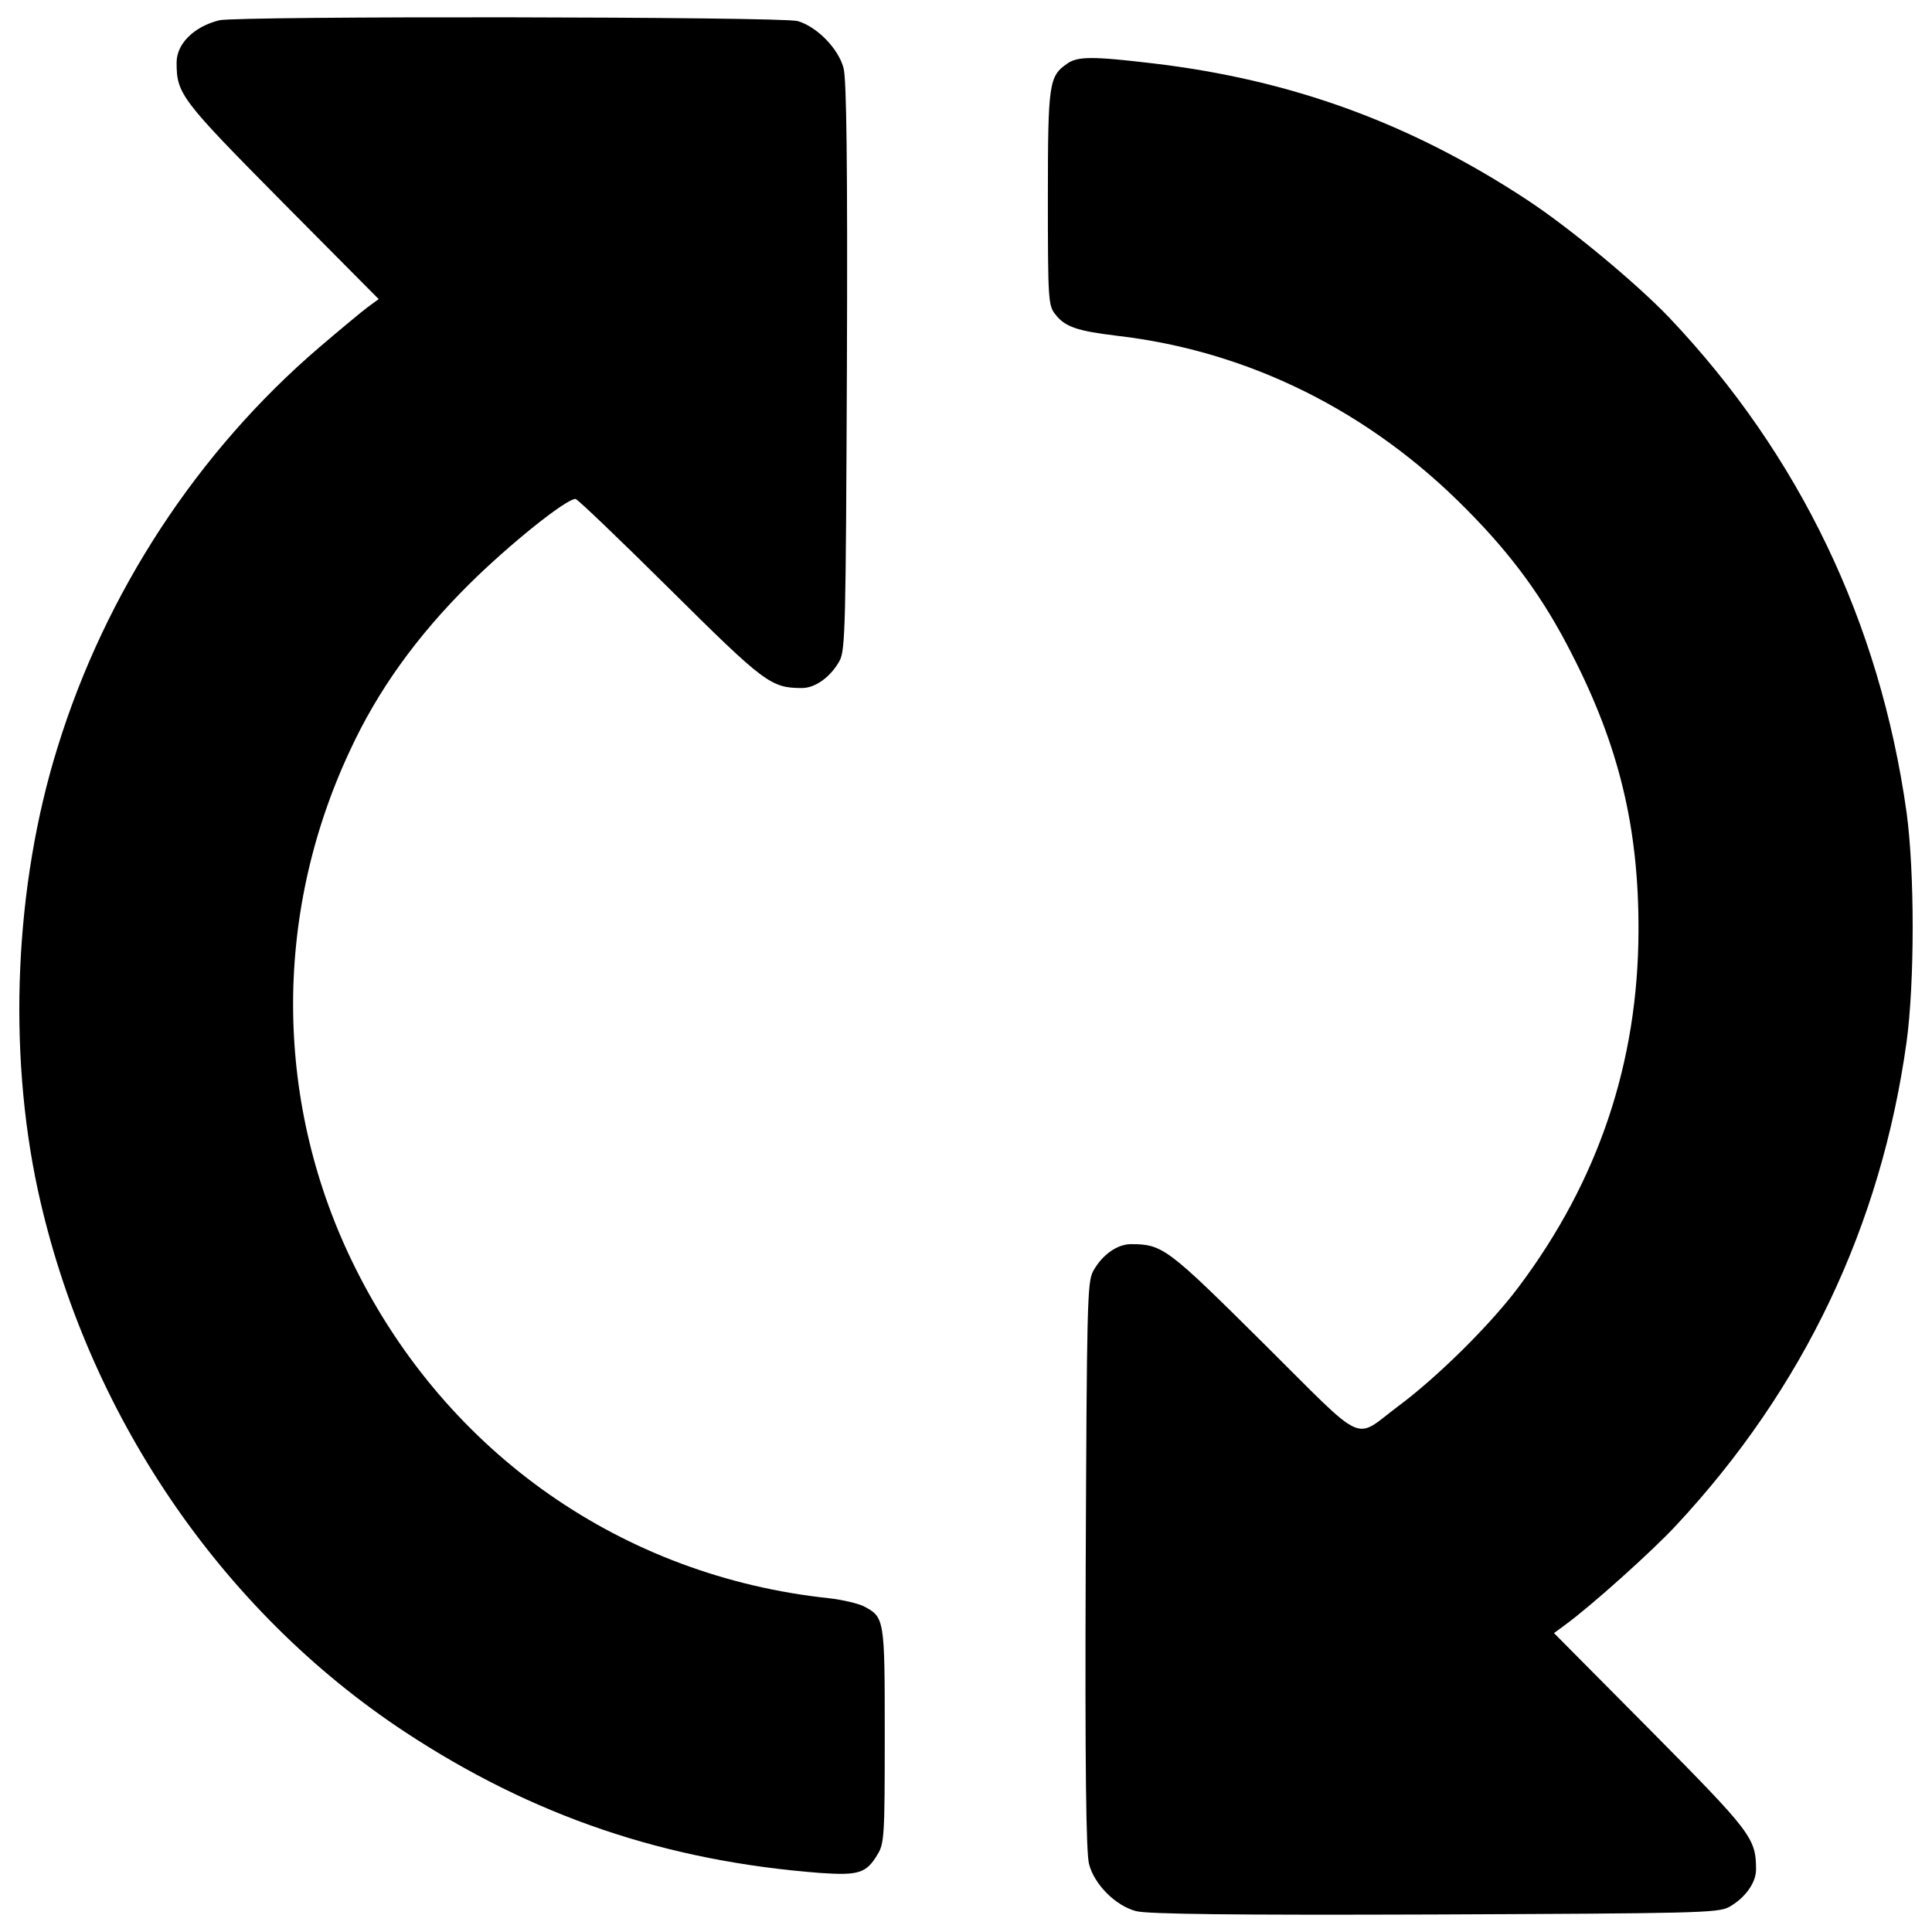
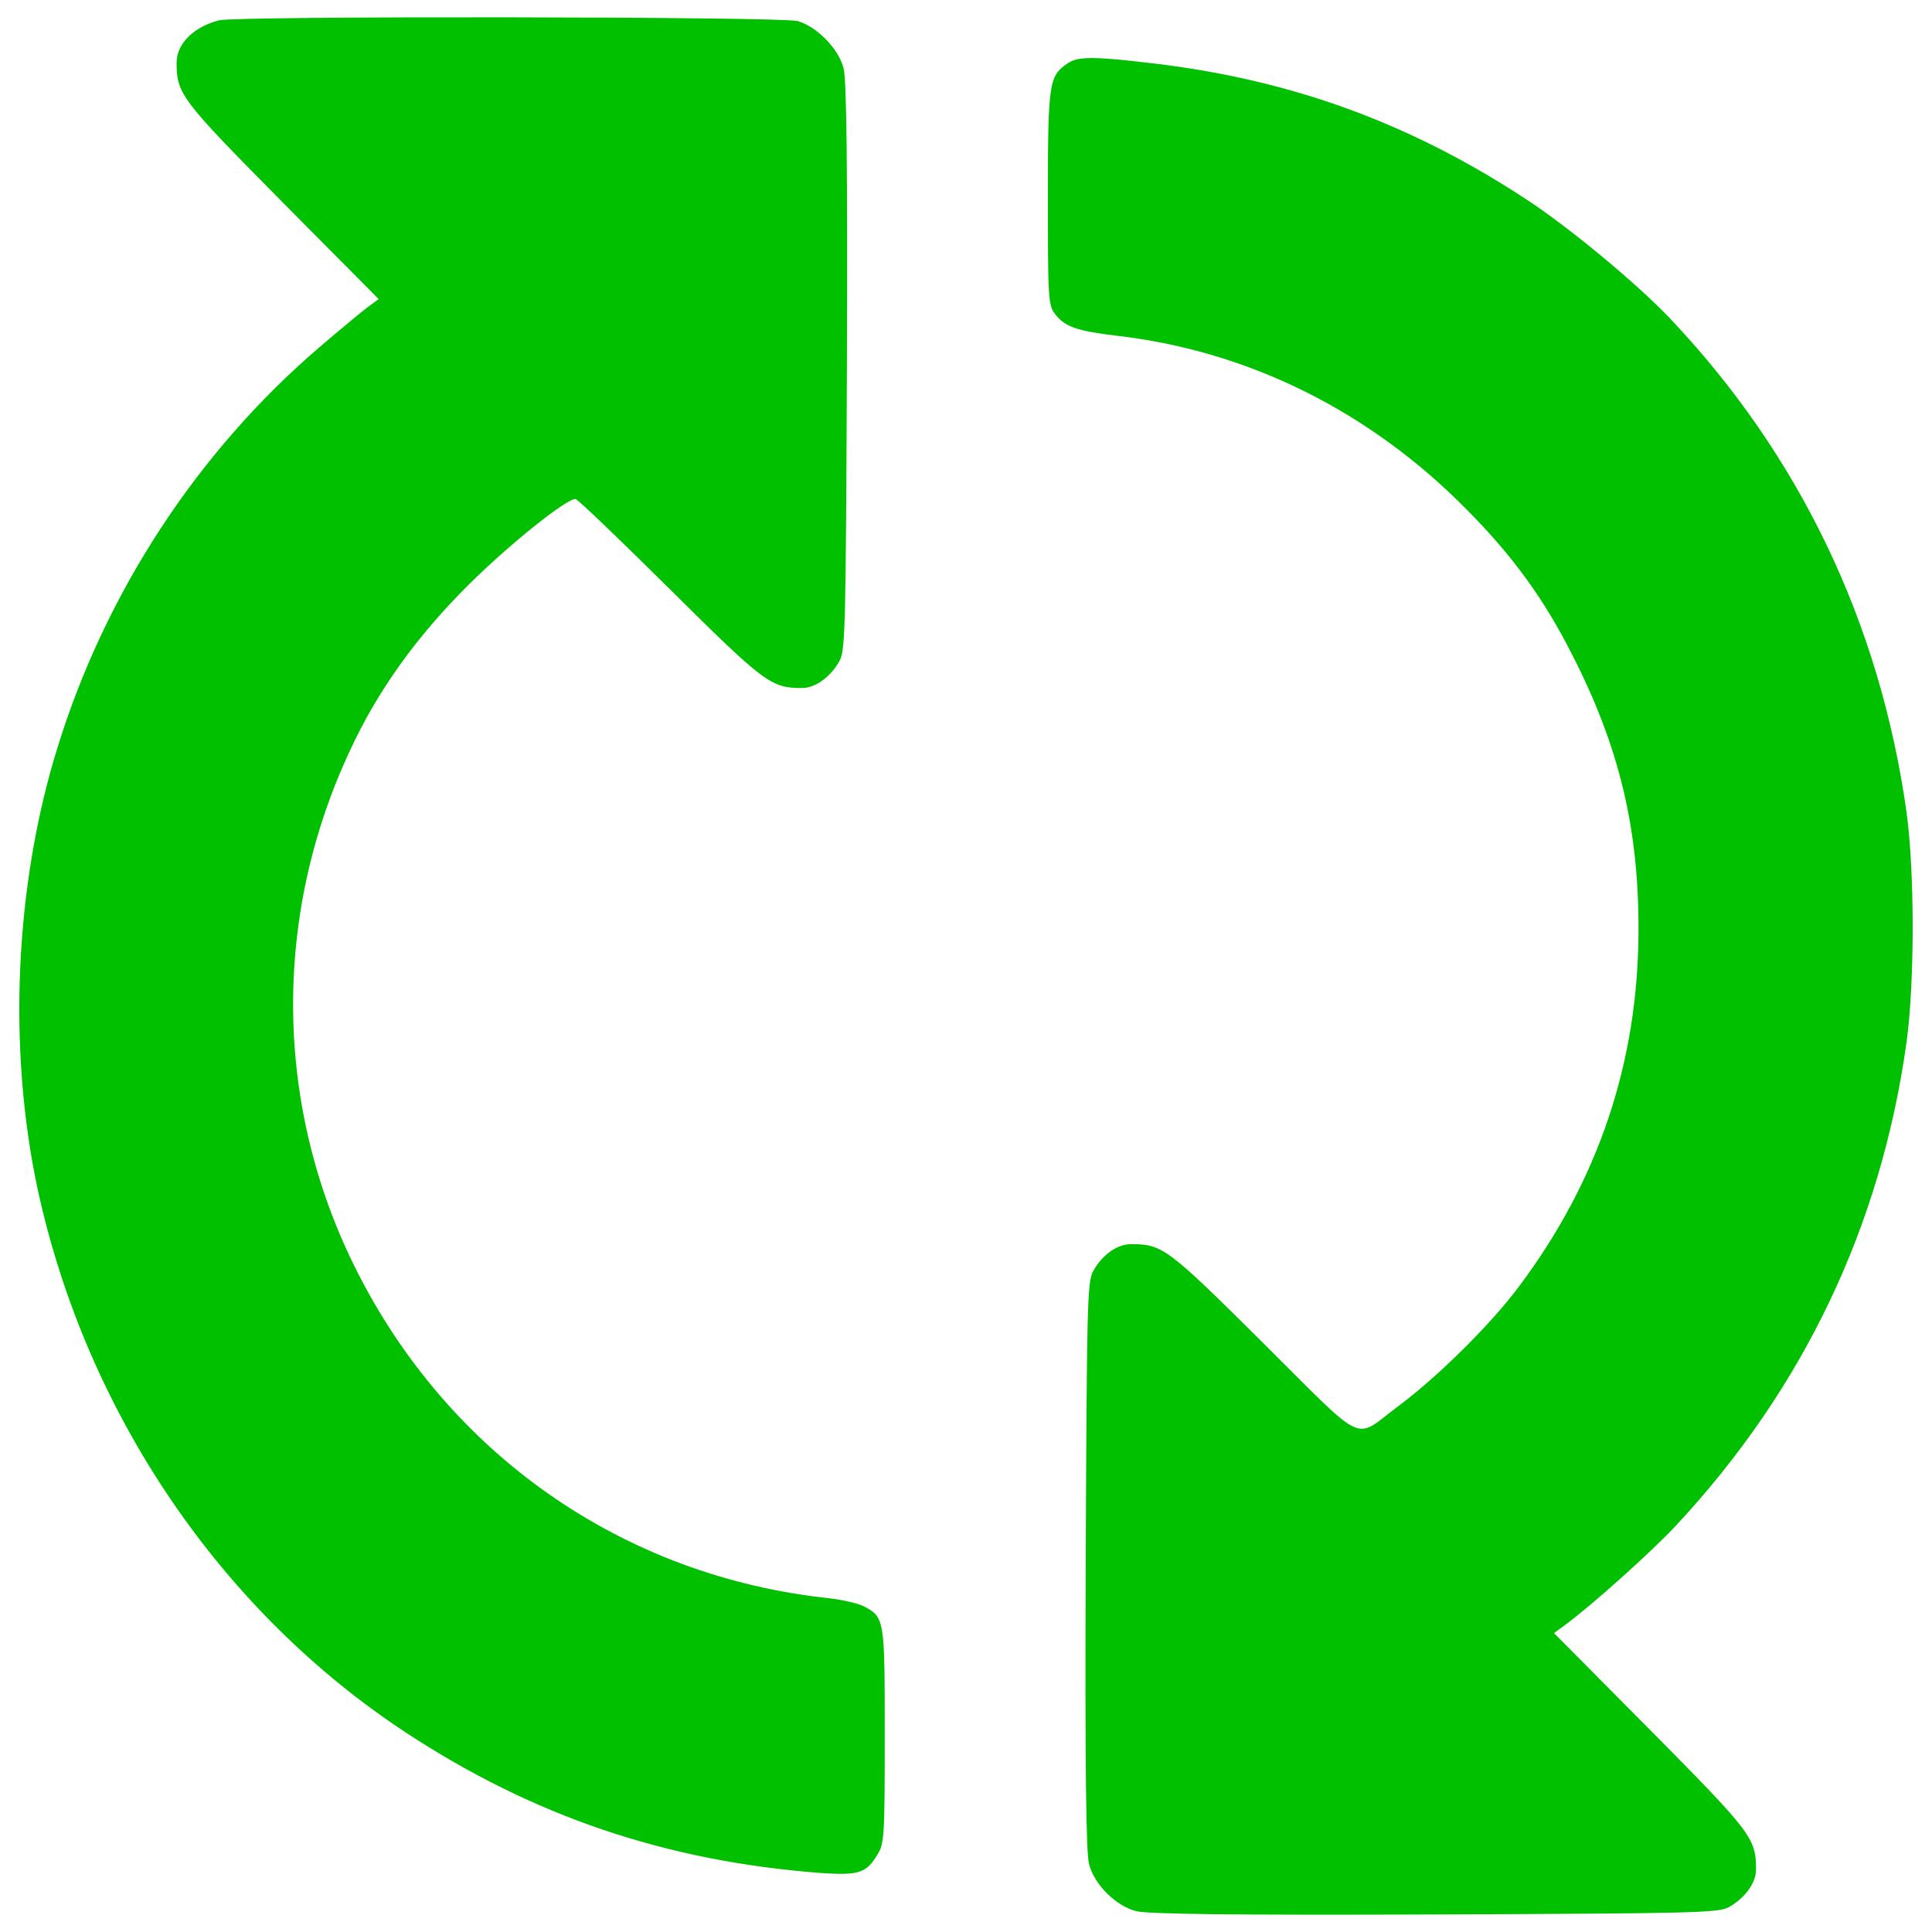
<svg xmlns="http://www.w3.org/2000/svg" version="1.1" x="0px" y="0px" viewBox="0 0 1000 1000" enable-background="new 0 0 1000 1000" xml:space="preserve">
  <g>
    <g transform="translate(0,512) scale(0.1,-0.1)">
-       <path d="M1134.8,5015c-130.5-32.6-220.7-120.9-220.7-218.8c0-163.1,23-191.9,545-719.6l500.9-504.7l-57.6-42.2c-30.7-23-143.9-117.1-249.5-207.3C1023.5,2783.2,545.6,2053.9,298,1251.8C75.4,537.9,39-314.1,196.3-1041.5c251.4-1151.4,944.2-2172.4,1897.9-2801.8c664-437.5,1351-669.7,2151.3-731.1c197.7-13.4,238-1.9,295.5,94c36.5,57.6,38.4,99.8,38.4,617.9c0,606.4,0,612.2-111.3,669.7c-28.8,13.4-107.5,32.6-176.6,40.3c-1067,113.2-1972.8,746.5-2452.5,1709.9c-418.4,838.6-429.9,1817.3-28.8,2675.1c143.9,312.8,347.3,594.9,617.9,863.6c207.3,205.3,500.9,441.4,550.8,441.4c9.6,0,228.4-209.2,487.4-466.3c491.3-487.4,523.9-512.4,685.1-512.4c69.1,0,147.8,57.6,193.8,140.1c30.7,55.7,32.6,180.4,38.4,1525.6c3.8,1040.1-1.9,1487.3-17.3,1542.9c-26.9,101.7-138.2,214.9-238,243.7C4042.1,5034.2,1232.6,5038.1,1134.8,5015z" />
-       <path d="M5523.6,4790.5c-94-65.2-99.8-99.8-99.8-694.7c0-522,1.9-558.4,38.4-602.6c49.9-65.2,113.2-86.4,320.5-111.3c679.3-78.7,1306.9-389.6,1809.6-900c238-239.9,399.2-462.5,543.1-746.5c245.6-477.9,347.3-903.9,345.4-1433.5C8479-381.3,8271.7-993.5,7861-1540.4c-145.8-195.8-424.1-470.2-623.7-617.9c-236-176.5-155.4-213-696.6,324.3c-497,493.2-522,514.3-687,514.3c-71,0-149.7-55.6-195.7-140.1c-30.7-55.6-32.6-180.4-38.4-1525.6c-3.9-1040.1,1.9-1487.3,17.3-1542.9c26.9-105.5,138.2-216.8,243.7-243.7c57.6-15.4,499-21.1,1542.9-17.3c1345.2,5.7,1470,7.7,1525.6,38.4c82.5,46.1,140.1,124.7,140.1,193.8c0,163.1-23,191.9-545,719.6l-500.9,504.7l57.6,42.2c134.3,97.9,451,381.9,573.8,514.3c660.2,708.1,1061.3,1550.6,1193.6,2502.4c42.2,309,42.2,880.8,0,1189.8c-138.2,982.6-554.6,1850-1228.2,2560c-168.8,176.6-510.4,460.6-731.1,606.4c-608.3,401.1-1226.3,625.6-1944,710C5656,4828.9,5577.3,4828.9,5523.6,4790.5z" />
+       <path fill="#00c000" d="M1134.8,5015c-130.5-32.6-220.7-120.9-220.7-218.8c0-163.1,23-191.9,545-719.6l500.9-504.7l-57.6-42.2c-30.7-23-143.9-117.1-249.5-207.3C1023.5,2783.2,545.6,2053.9,298,1251.8C75.4,537.9,39-314.1,196.3-1041.5c251.4-1151.4,944.2-2172.4,1897.9-2801.8c664-437.5,1351-669.7,2151.3-731.1c197.7-13.4,238-1.9,295.5,94c36.5,57.6,38.4,99.8,38.4,617.9c0,606.4,0,612.2-111.3,669.7c-28.8,13.4-107.5,32.6-176.6,40.3c-1067,113.2-1972.8,746.5-2452.5,1709.9c-418.4,838.6-429.9,1817.3-28.8,2675.1c143.9,312.8,347.3,594.9,617.9,863.6c207.3,205.3,500.9,441.4,550.8,441.4c9.6,0,228.4-209.2,487.4-466.3c491.3-487.4,523.9-512.4,685.1-512.4c69.1,0,147.8,57.6,193.8,140.1c30.7,55.7,32.6,180.4,38.4,1525.6c3.8,1040.1-1.9,1487.3-17.3,1542.9c-26.9,101.7-138.2,214.9-238,243.7C4042.1,5034.2,1232.6,5038.1,1134.8,5015z" />
+       <path fill="#00c000" d="M5523.6,4790.5c-94-65.2-99.8-99.8-99.8-694.7c0-522,1.9-558.4,38.4-602.6c49.9-65.2,113.2-86.4,320.5-111.3c679.3-78.7,1306.9-389.6,1809.6-900c238-239.9,399.2-462.5,543.1-746.5c245.6-477.9,347.3-903.9,345.4-1433.5C8479-381.3,8271.7-993.5,7861-1540.4c-145.8-195.8-424.1-470.2-623.7-617.9c-236-176.5-155.4-213-696.6,324.3c-497,493.2-522,514.3-687,514.3c-71,0-149.7-55.6-195.7-140.1c-30.7-55.6-32.6-180.4-38.4-1525.6c-3.9-1040.1,1.9-1487.3,17.3-1542.9c26.9-105.5,138.2-216.8,243.7-243.7c57.6-15.4,499-21.1,1542.9-17.3c1345.2,5.7,1470,7.7,1525.6,38.4c82.5,46.1,140.1,124.7,140.1,193.8c0,163.1-23,191.9-545,719.6l-500.9,504.7l57.6,42.2c134.3,97.9,451,381.9,573.8,514.3c660.2,708.1,1061.3,1550.6,1193.6,2502.4c42.2,309,42.2,880.8,0,1189.8c-138.2,982.6-554.6,1850-1228.2,2560c-168.8,176.6-510.4,460.6-731.1,606.4c-608.3,401.1-1226.3,625.6-1944,710C5656,4828.9,5577.3,4828.9,5523.6,4790.5z" />
    </g>
  </g>
</svg>
